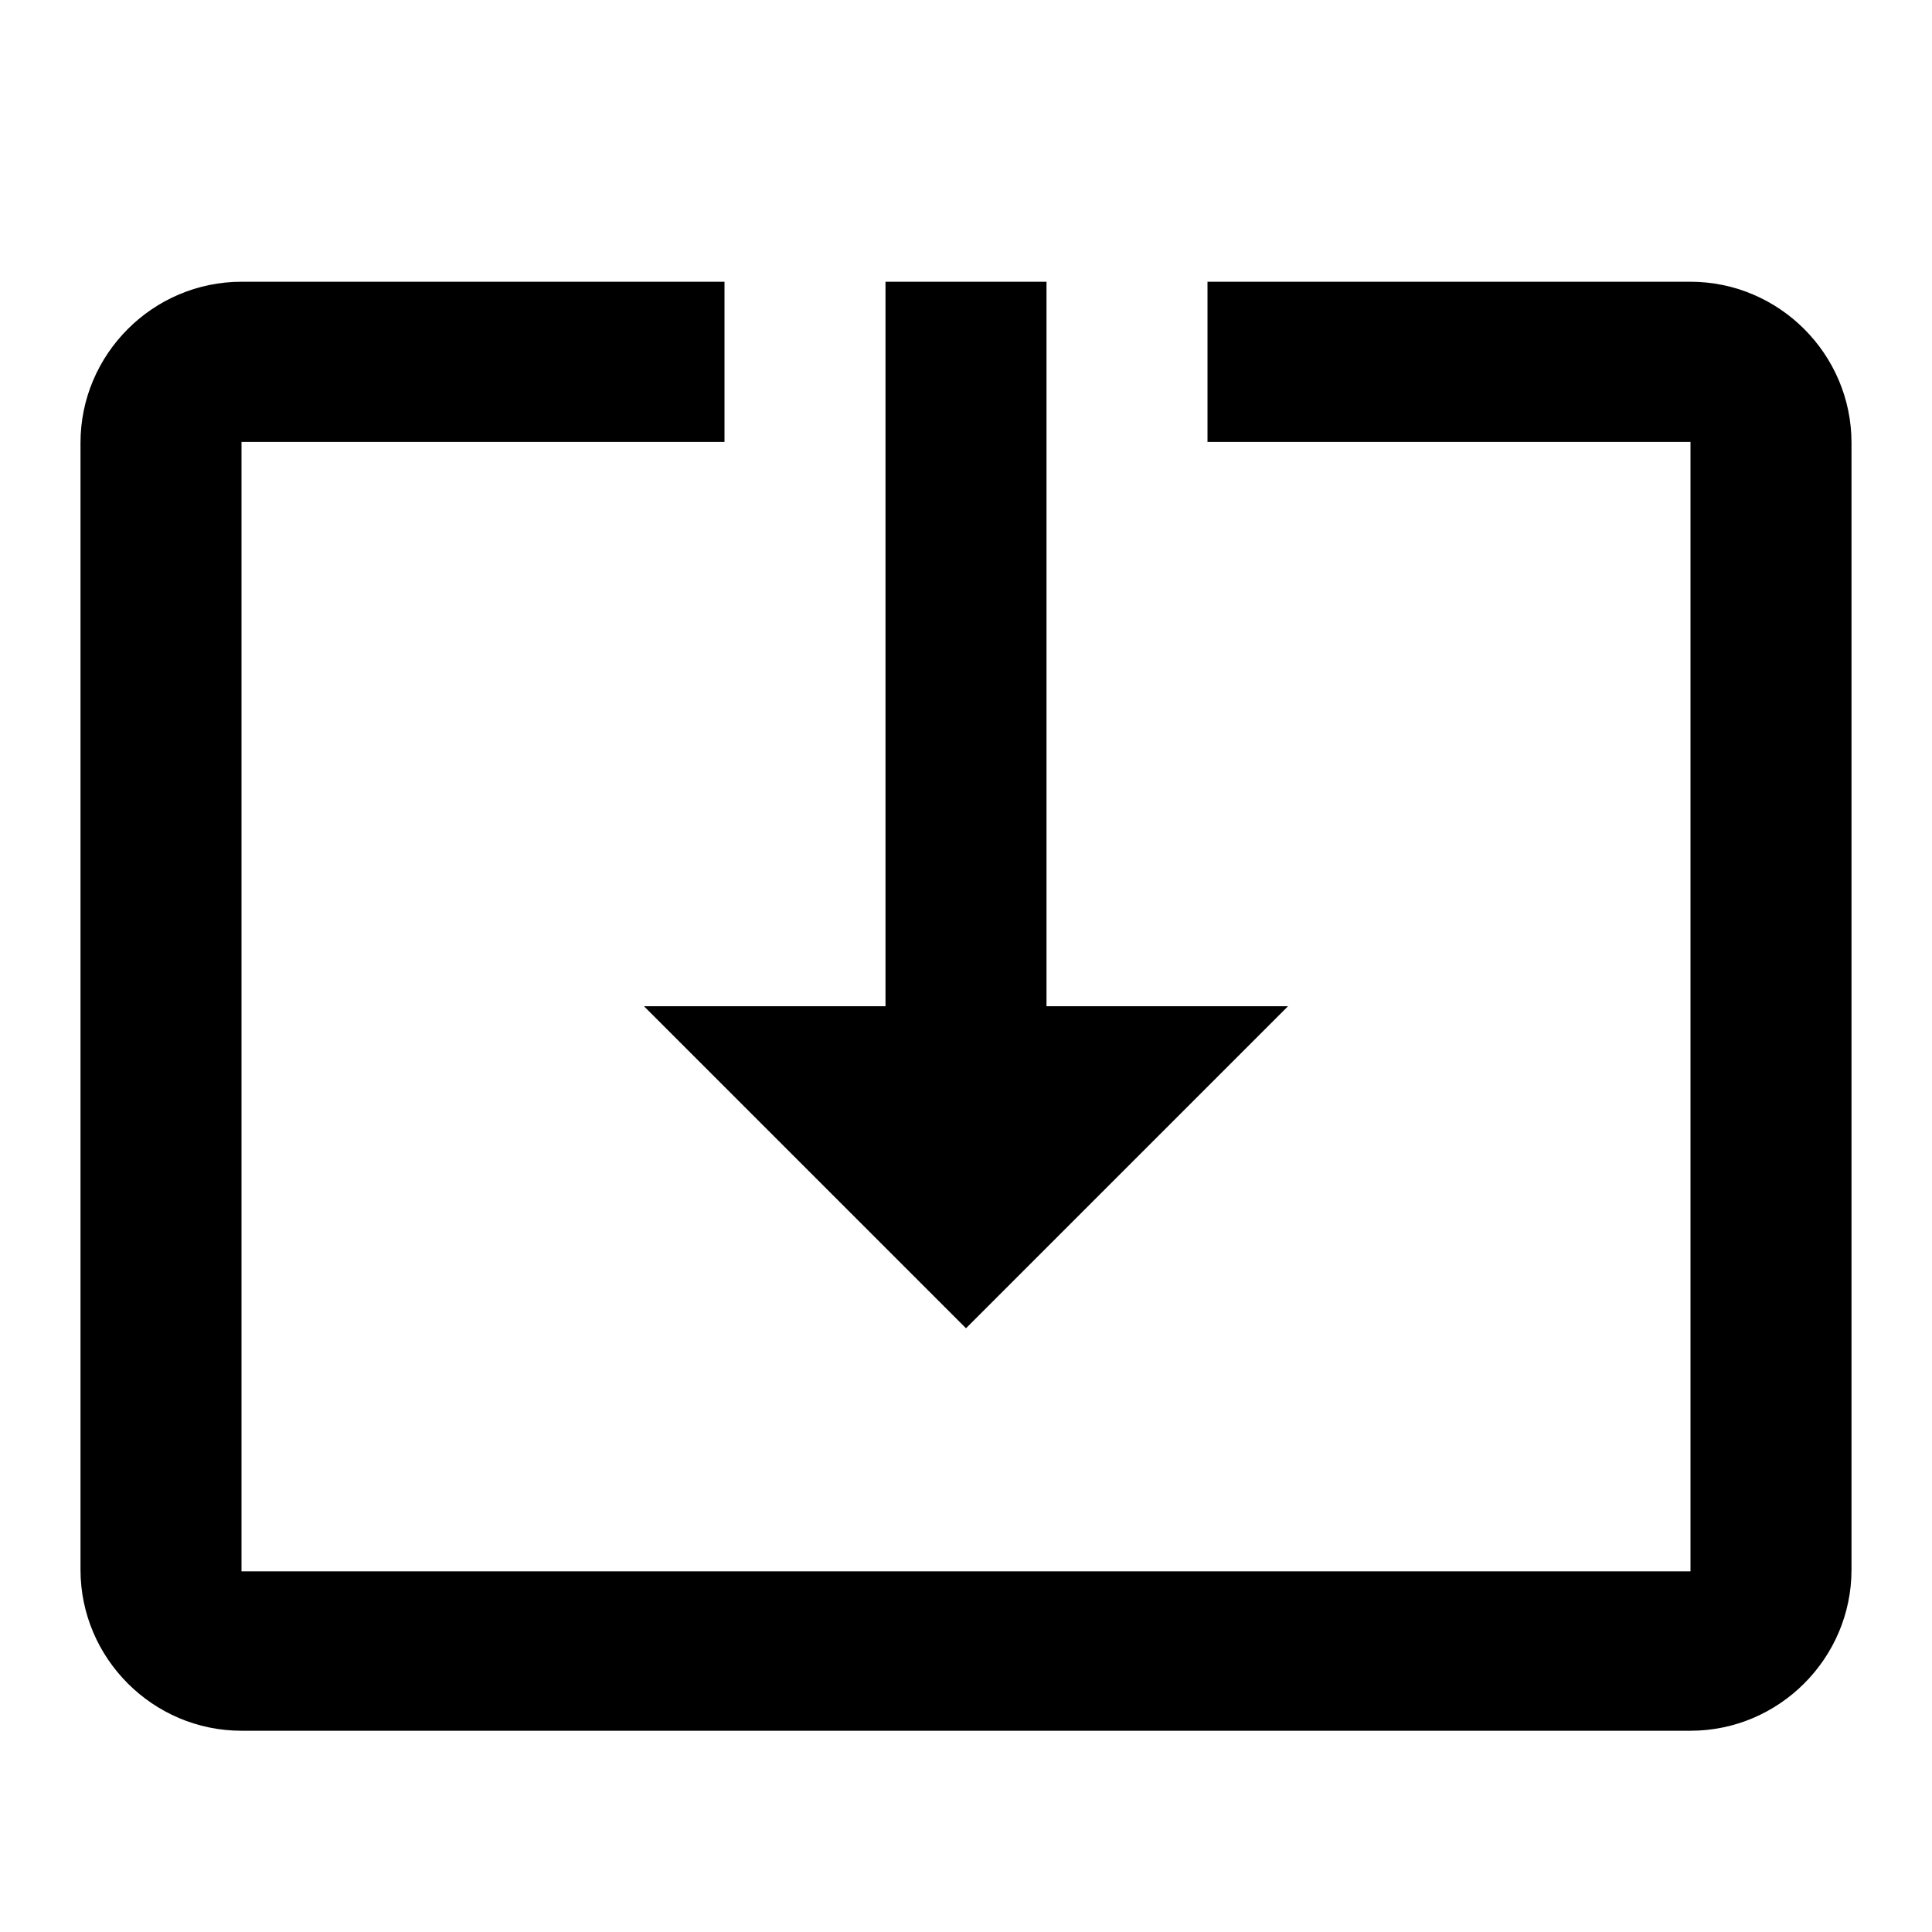
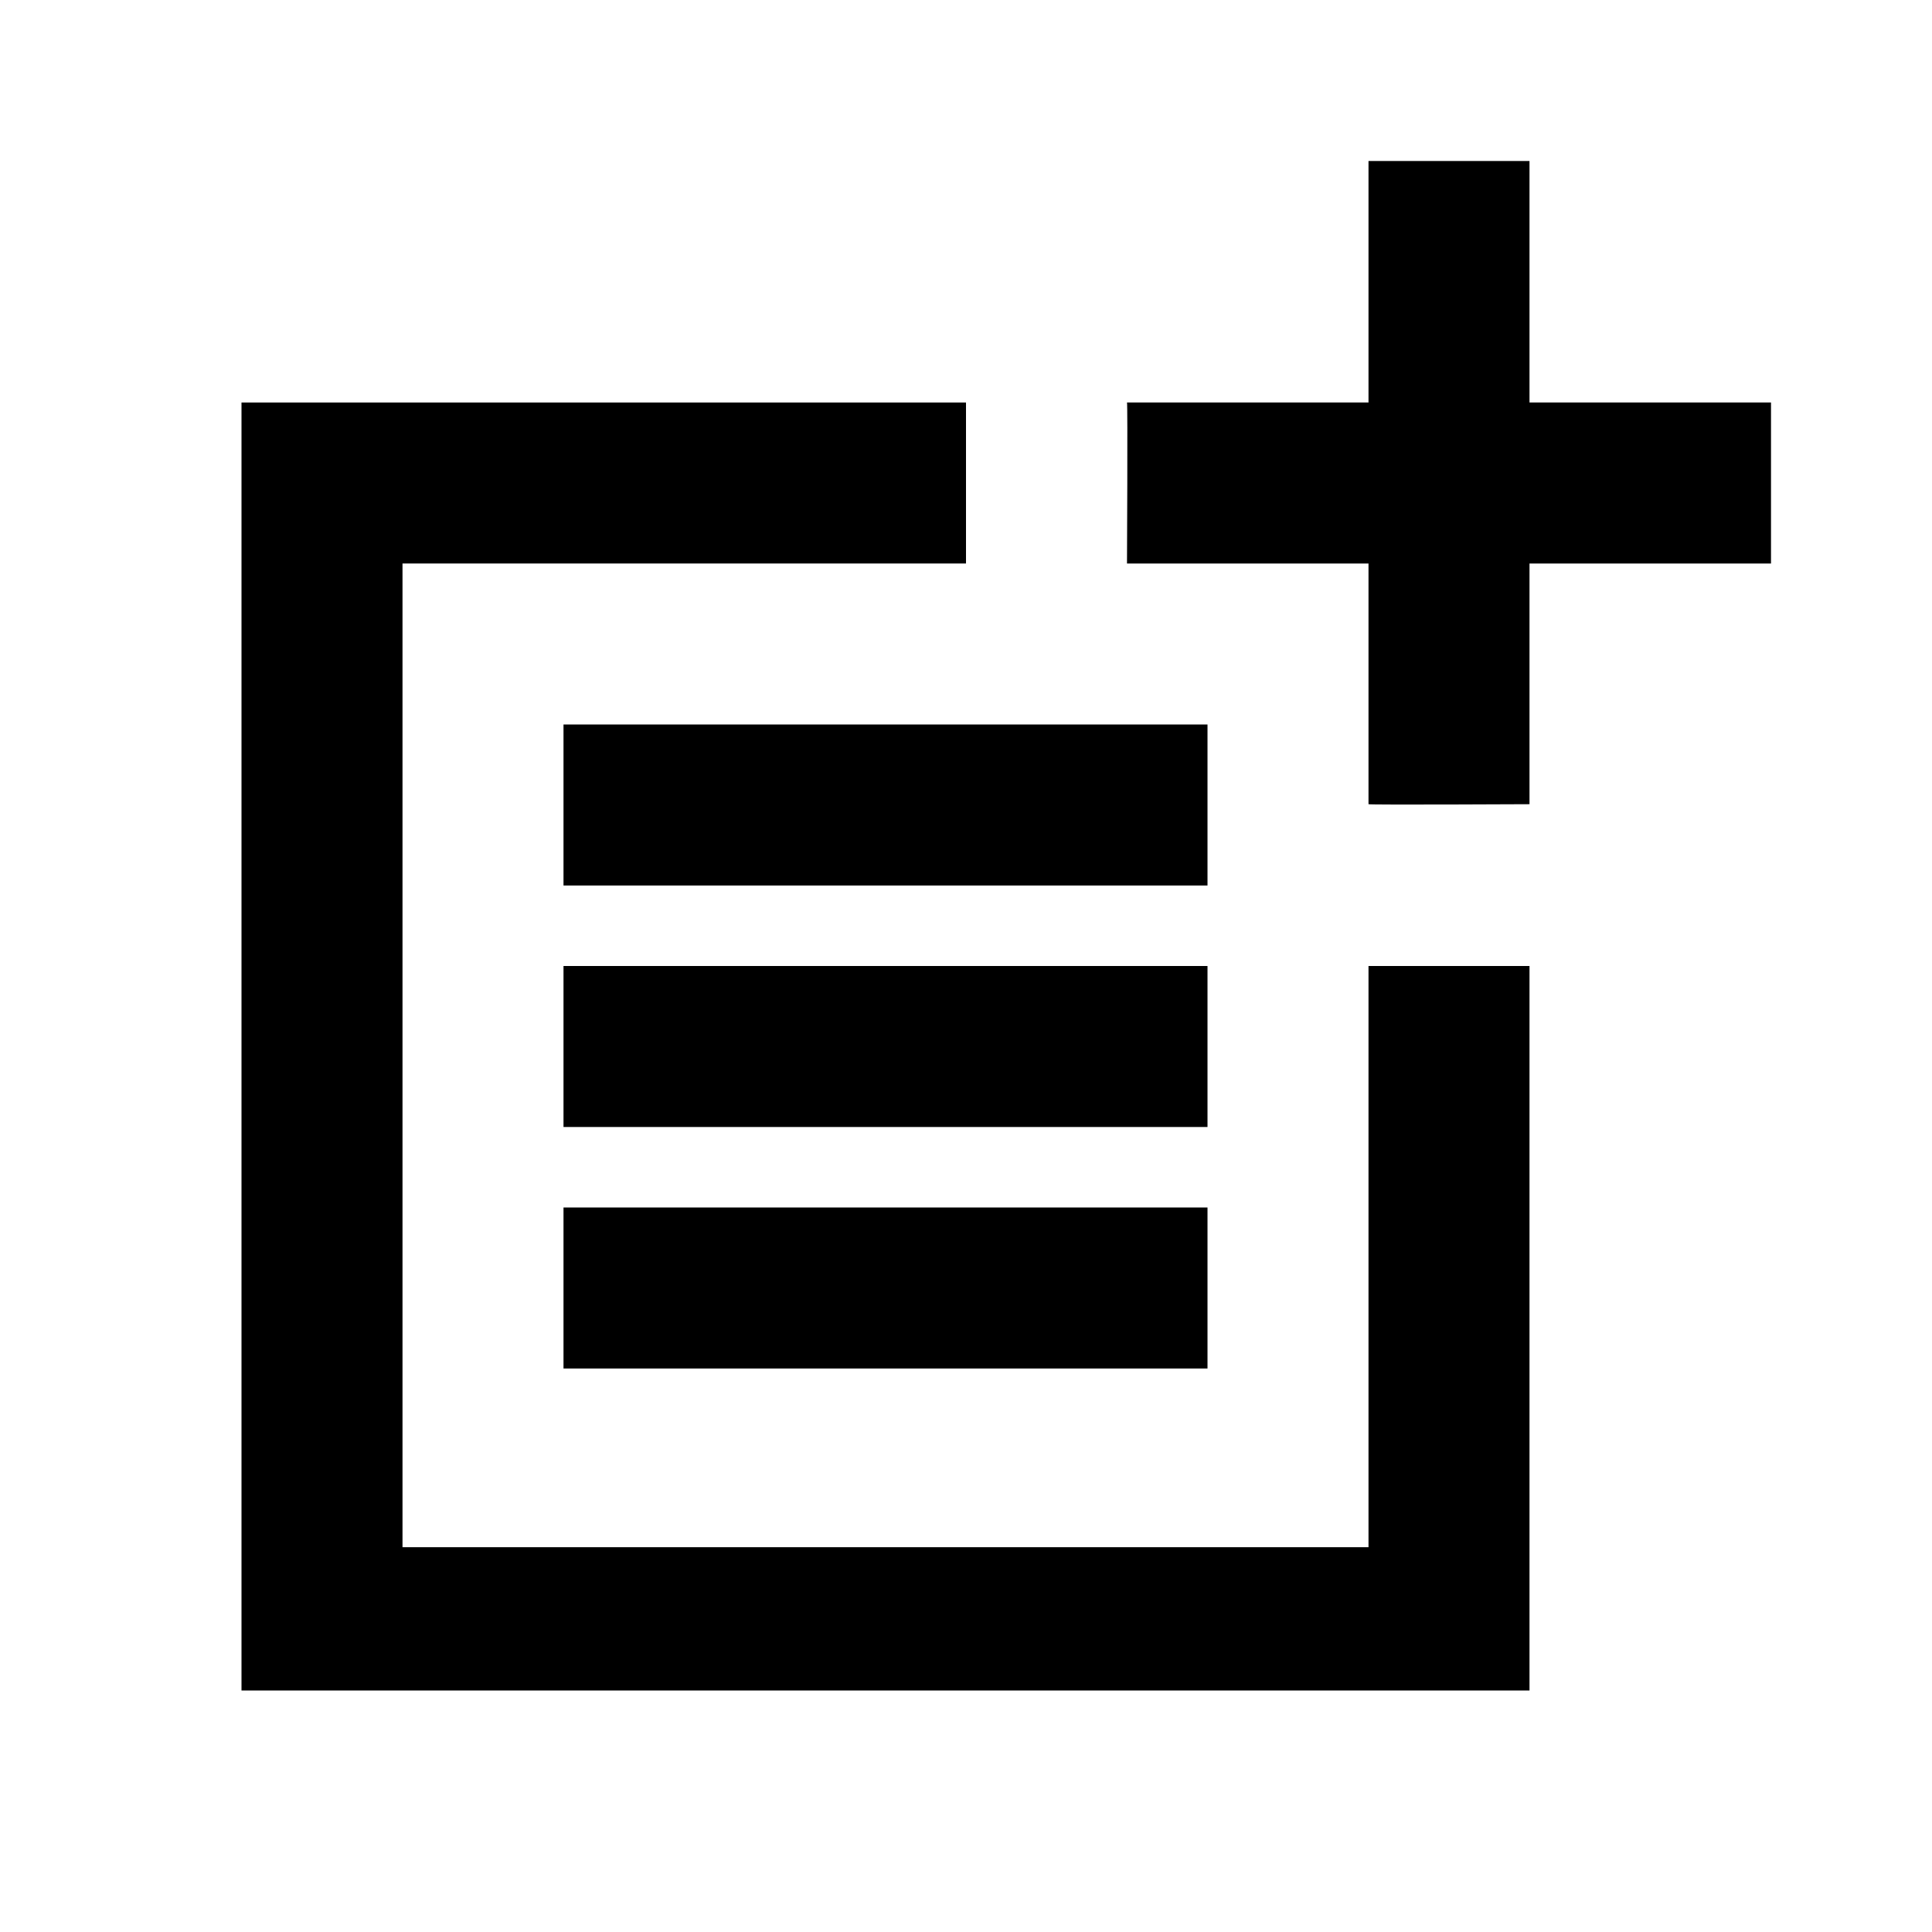
- <svg xmlns="http://www.w3.org/2000/svg" width="24" height="24" viewBox="0 0 24 24">
-   <path d="M0 .5h24v24H0z" fill="none" />
-   <path d="M12 16.5l4-4h-3v-9h-2v9H8l4 4zm9-13h-6v1.99h6v14.03H3V5.49h6V3.5H3c-1.1 0-2 .9-2 2v14c0 1.1.9 2 2 2h18c1.1 0 2-.9 2-2v-14c0-1.1-.9-2-2-2z" />
+ <svg xmlns="http://www.w3.org/2000/svg" version="1.1" x="0px" y="0px" width="24px" height="24px" viewBox="0 0 24 24" enable-background="new 0 0 24 24" xml:space="preserve">
+   <g id="Bounding_Box">
+     <rect fill="none" width="24" height="24" />
+   </g>
+   <g id="Flat">
+     <g id="ui_x5F_spec_x5F_header_copy_2">
+ 	</g>
+     <g>
+       <polygon points="17,19.22 5,19.22 5,7 12,7 12,5 3,5 3,21 19,21 19,12 17,12   " />
+       <path d="M19,2h-2v3h-3c0.01,0.01,0,2,0,2h3v2.99c0.01,0.01,2,0,2,0V7h3V5h-3V2z" />
+       <rect x="7" y="9" width="8" height="2" />
+       <polygon points="7,12 7,14 15,14 15,12 12,12   " />
+       <rect x="7" y="15" width="8" height="2" />
+     </g>
+   </g>
</svg>
